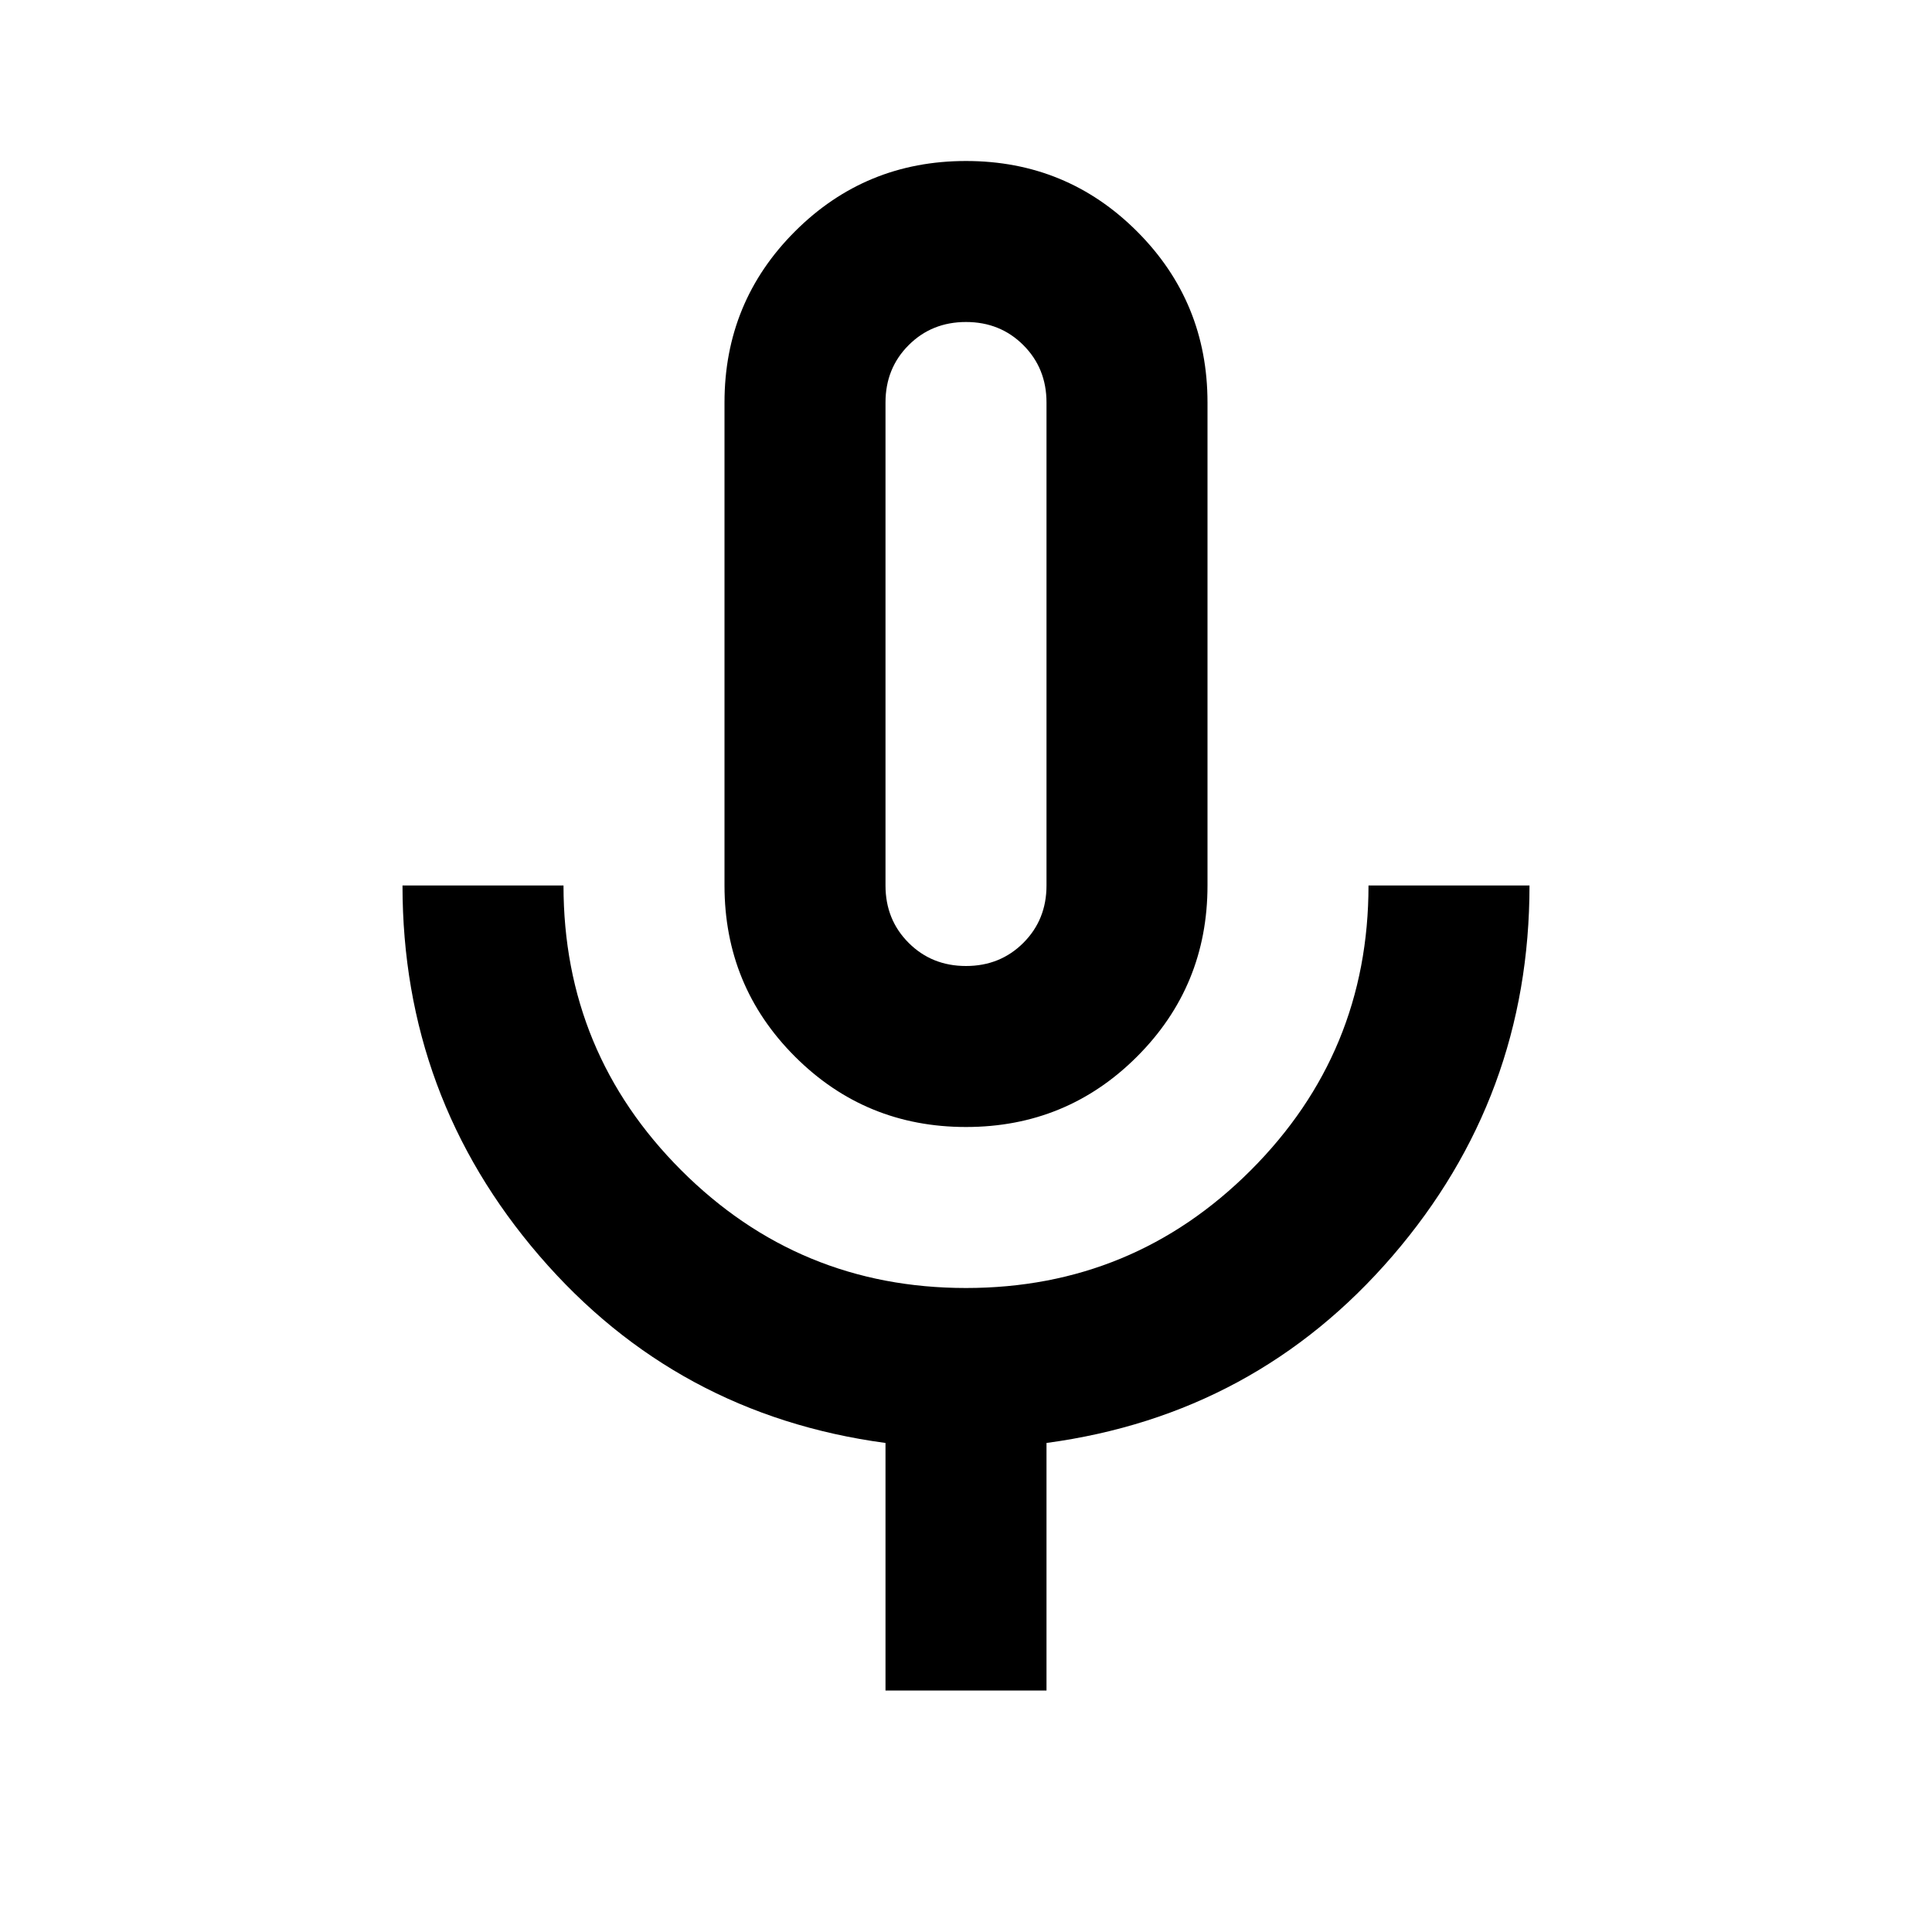
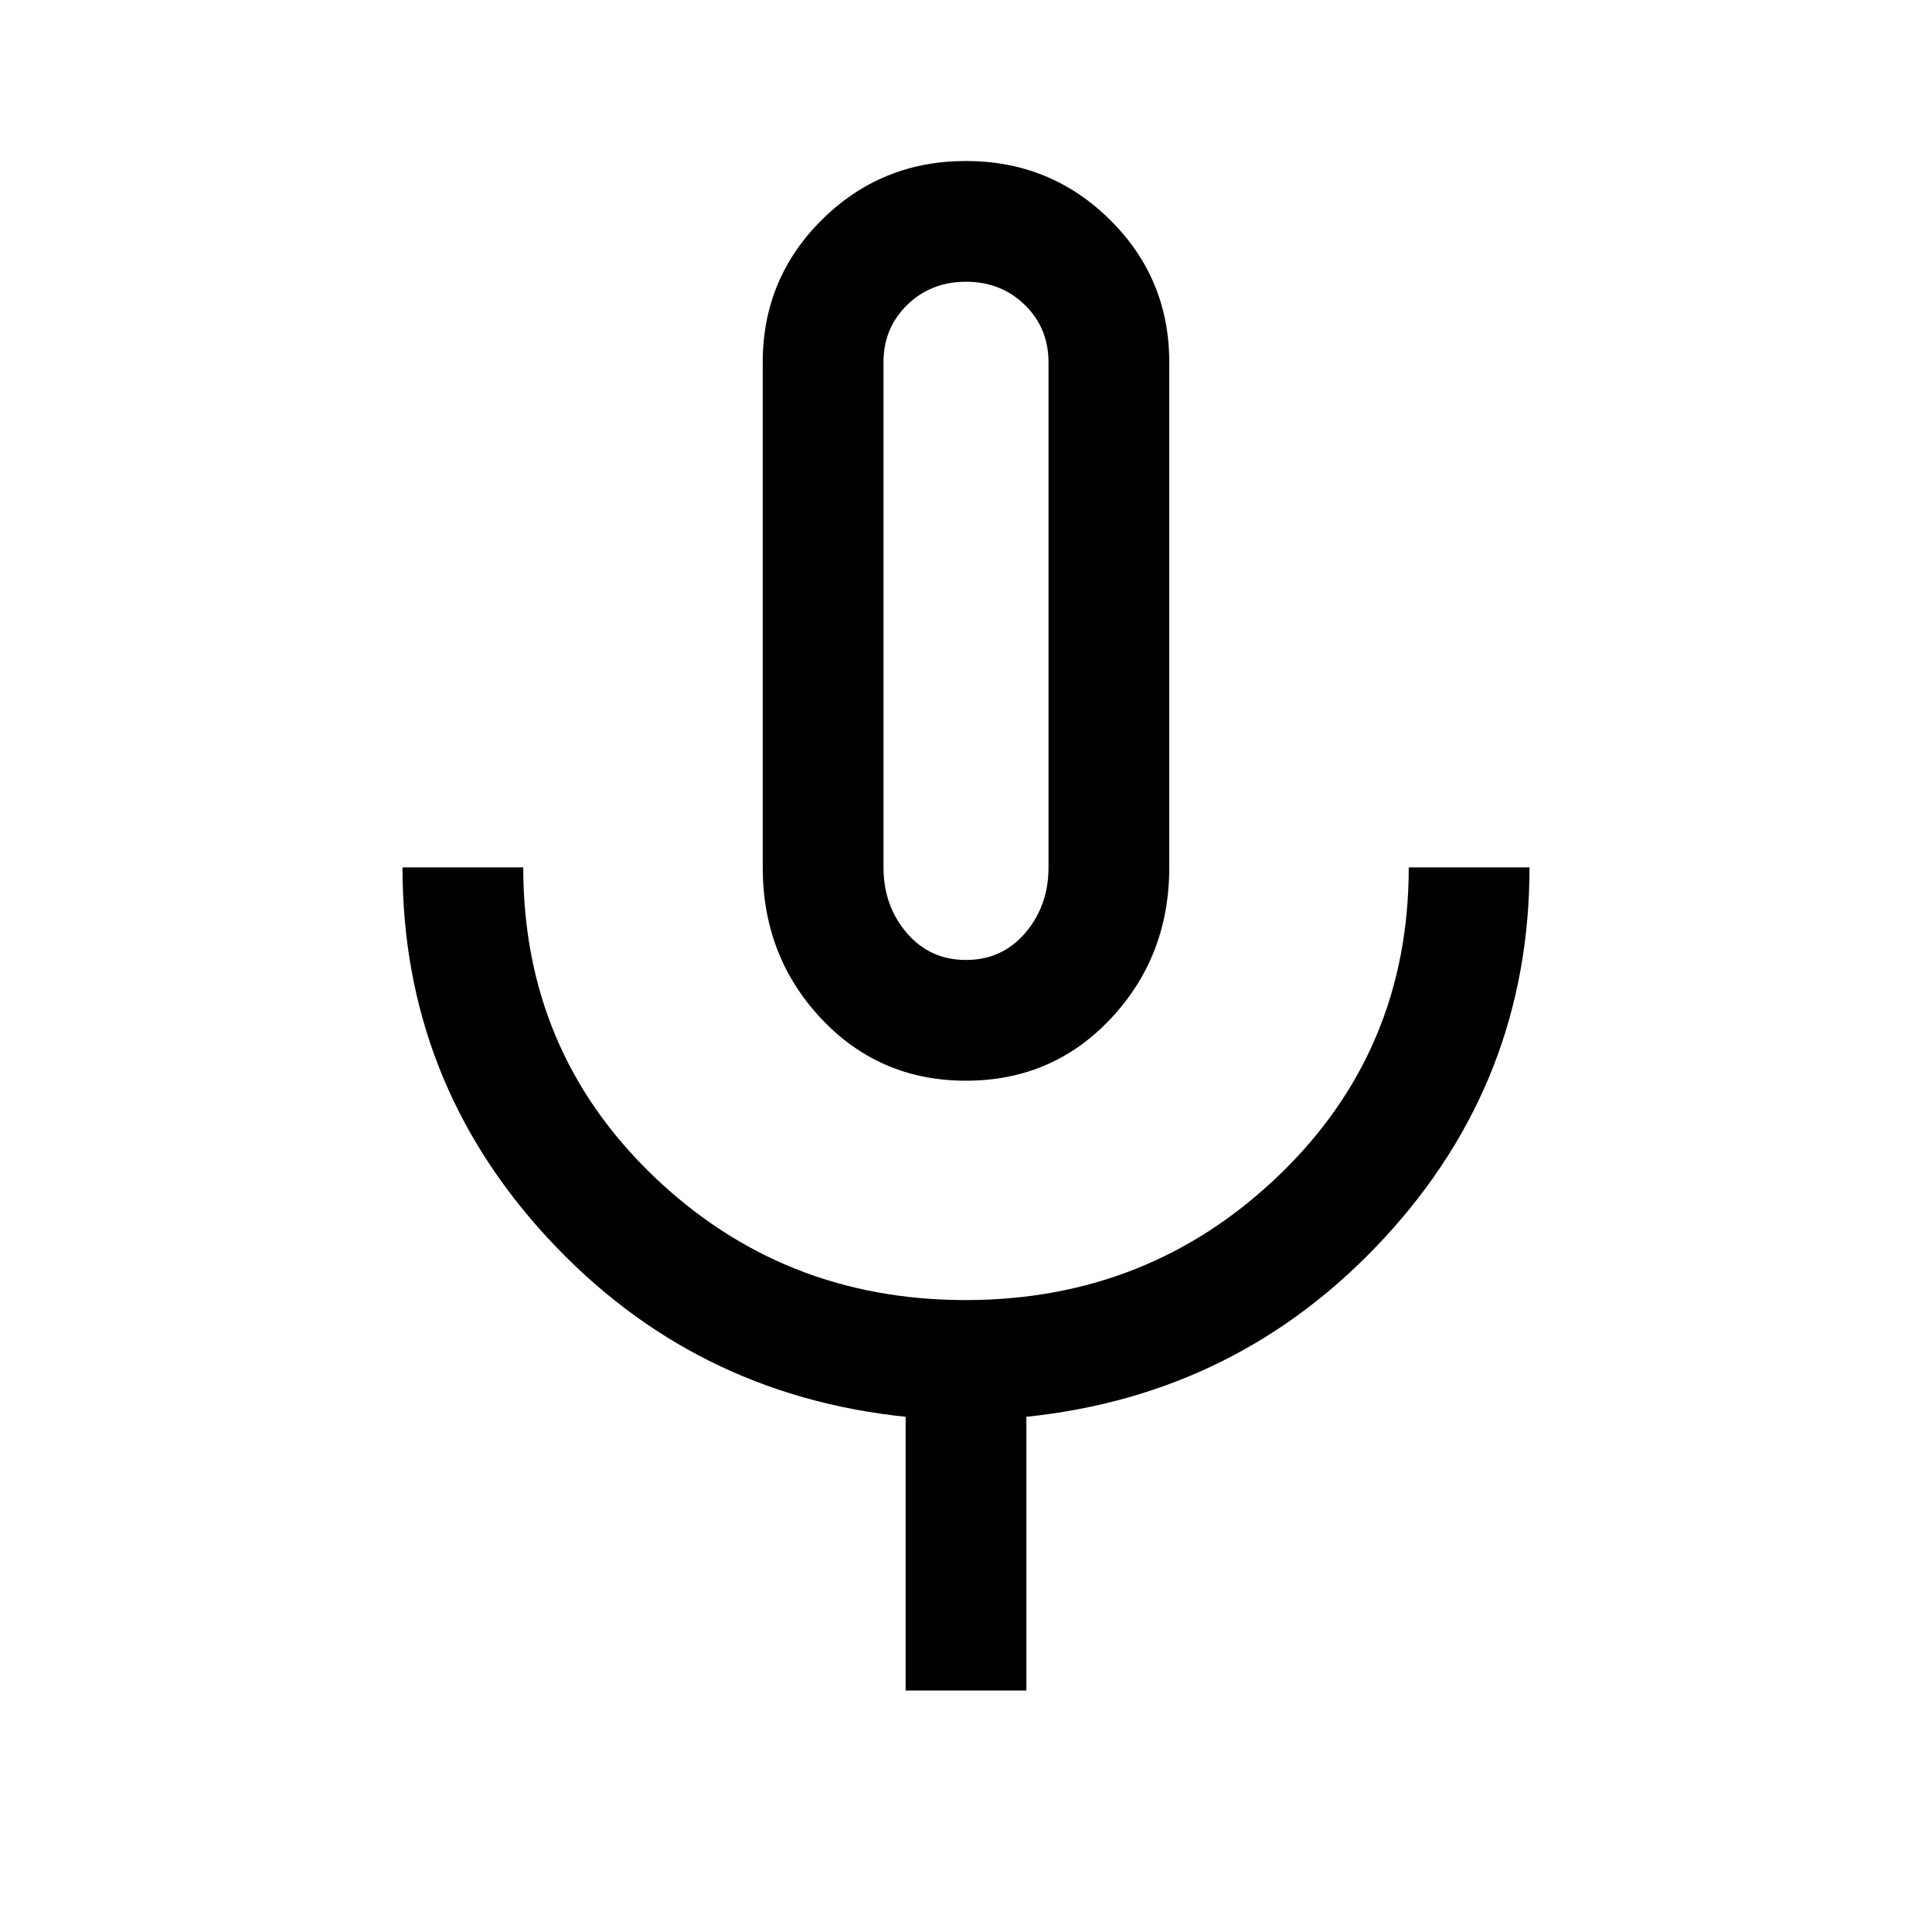
- <svg xmlns="http://www.w3.org/2000/svg" height="24px" viewBox="0 -960 960 960" width="24px" fill="#000000">
-   <path d="M395-435q-35-35-35-85v-240q0-50 35-85t85-35q50 0 85 35t35 85v240q0 50-35 85t-85 35q-50 0-85-35Zm85-205Zm-40 520v-123q-104-14-172-93t-68-184h80q0 83 58.5 141.5T480-320q83 0 141.5-58.5T680-520h80q0 105-68 184t-172 93v123h-80Zm68.5-371.5Q520-503 520-520v-240q0-17-11.5-28.5T480-800q-17 0-28.5 11.5T440-760v240q0 17 11.5 28.5T480-480q17 0 28.5-11.5Z" />
+ <svg xmlns="http://www.w3.org/2000/svg" height="48px" viewBox="0 -960 960 960" width="48px" fill="#000000">
+   <path d="M408-453.92q-29-30.91-29-75.08v-251q0-41.67 29.44-70.83Q437.88-880 479.94-880t71.56 29.17Q581-821.67 581-780v251q0 44.17-29 75.08Q523-423 480-423t-72-30.92ZM480-651Zm-30 531v-136q-106-11-178-89t-72-184h60q0 91 64.29 153t155.5 62q91.21 0 155.71-62Q700-438 700-529h60q0 106-72 184t-178 89v136h-60Zm59.5-376.5Q521-510 521-529v-251q0-17-11.79-28.5T480-820q-17.42 0-29.21 11.5T439-780v251q0 19 11.5 32.5T480-483q18 0 29.5-13.5Z" />
</svg>
